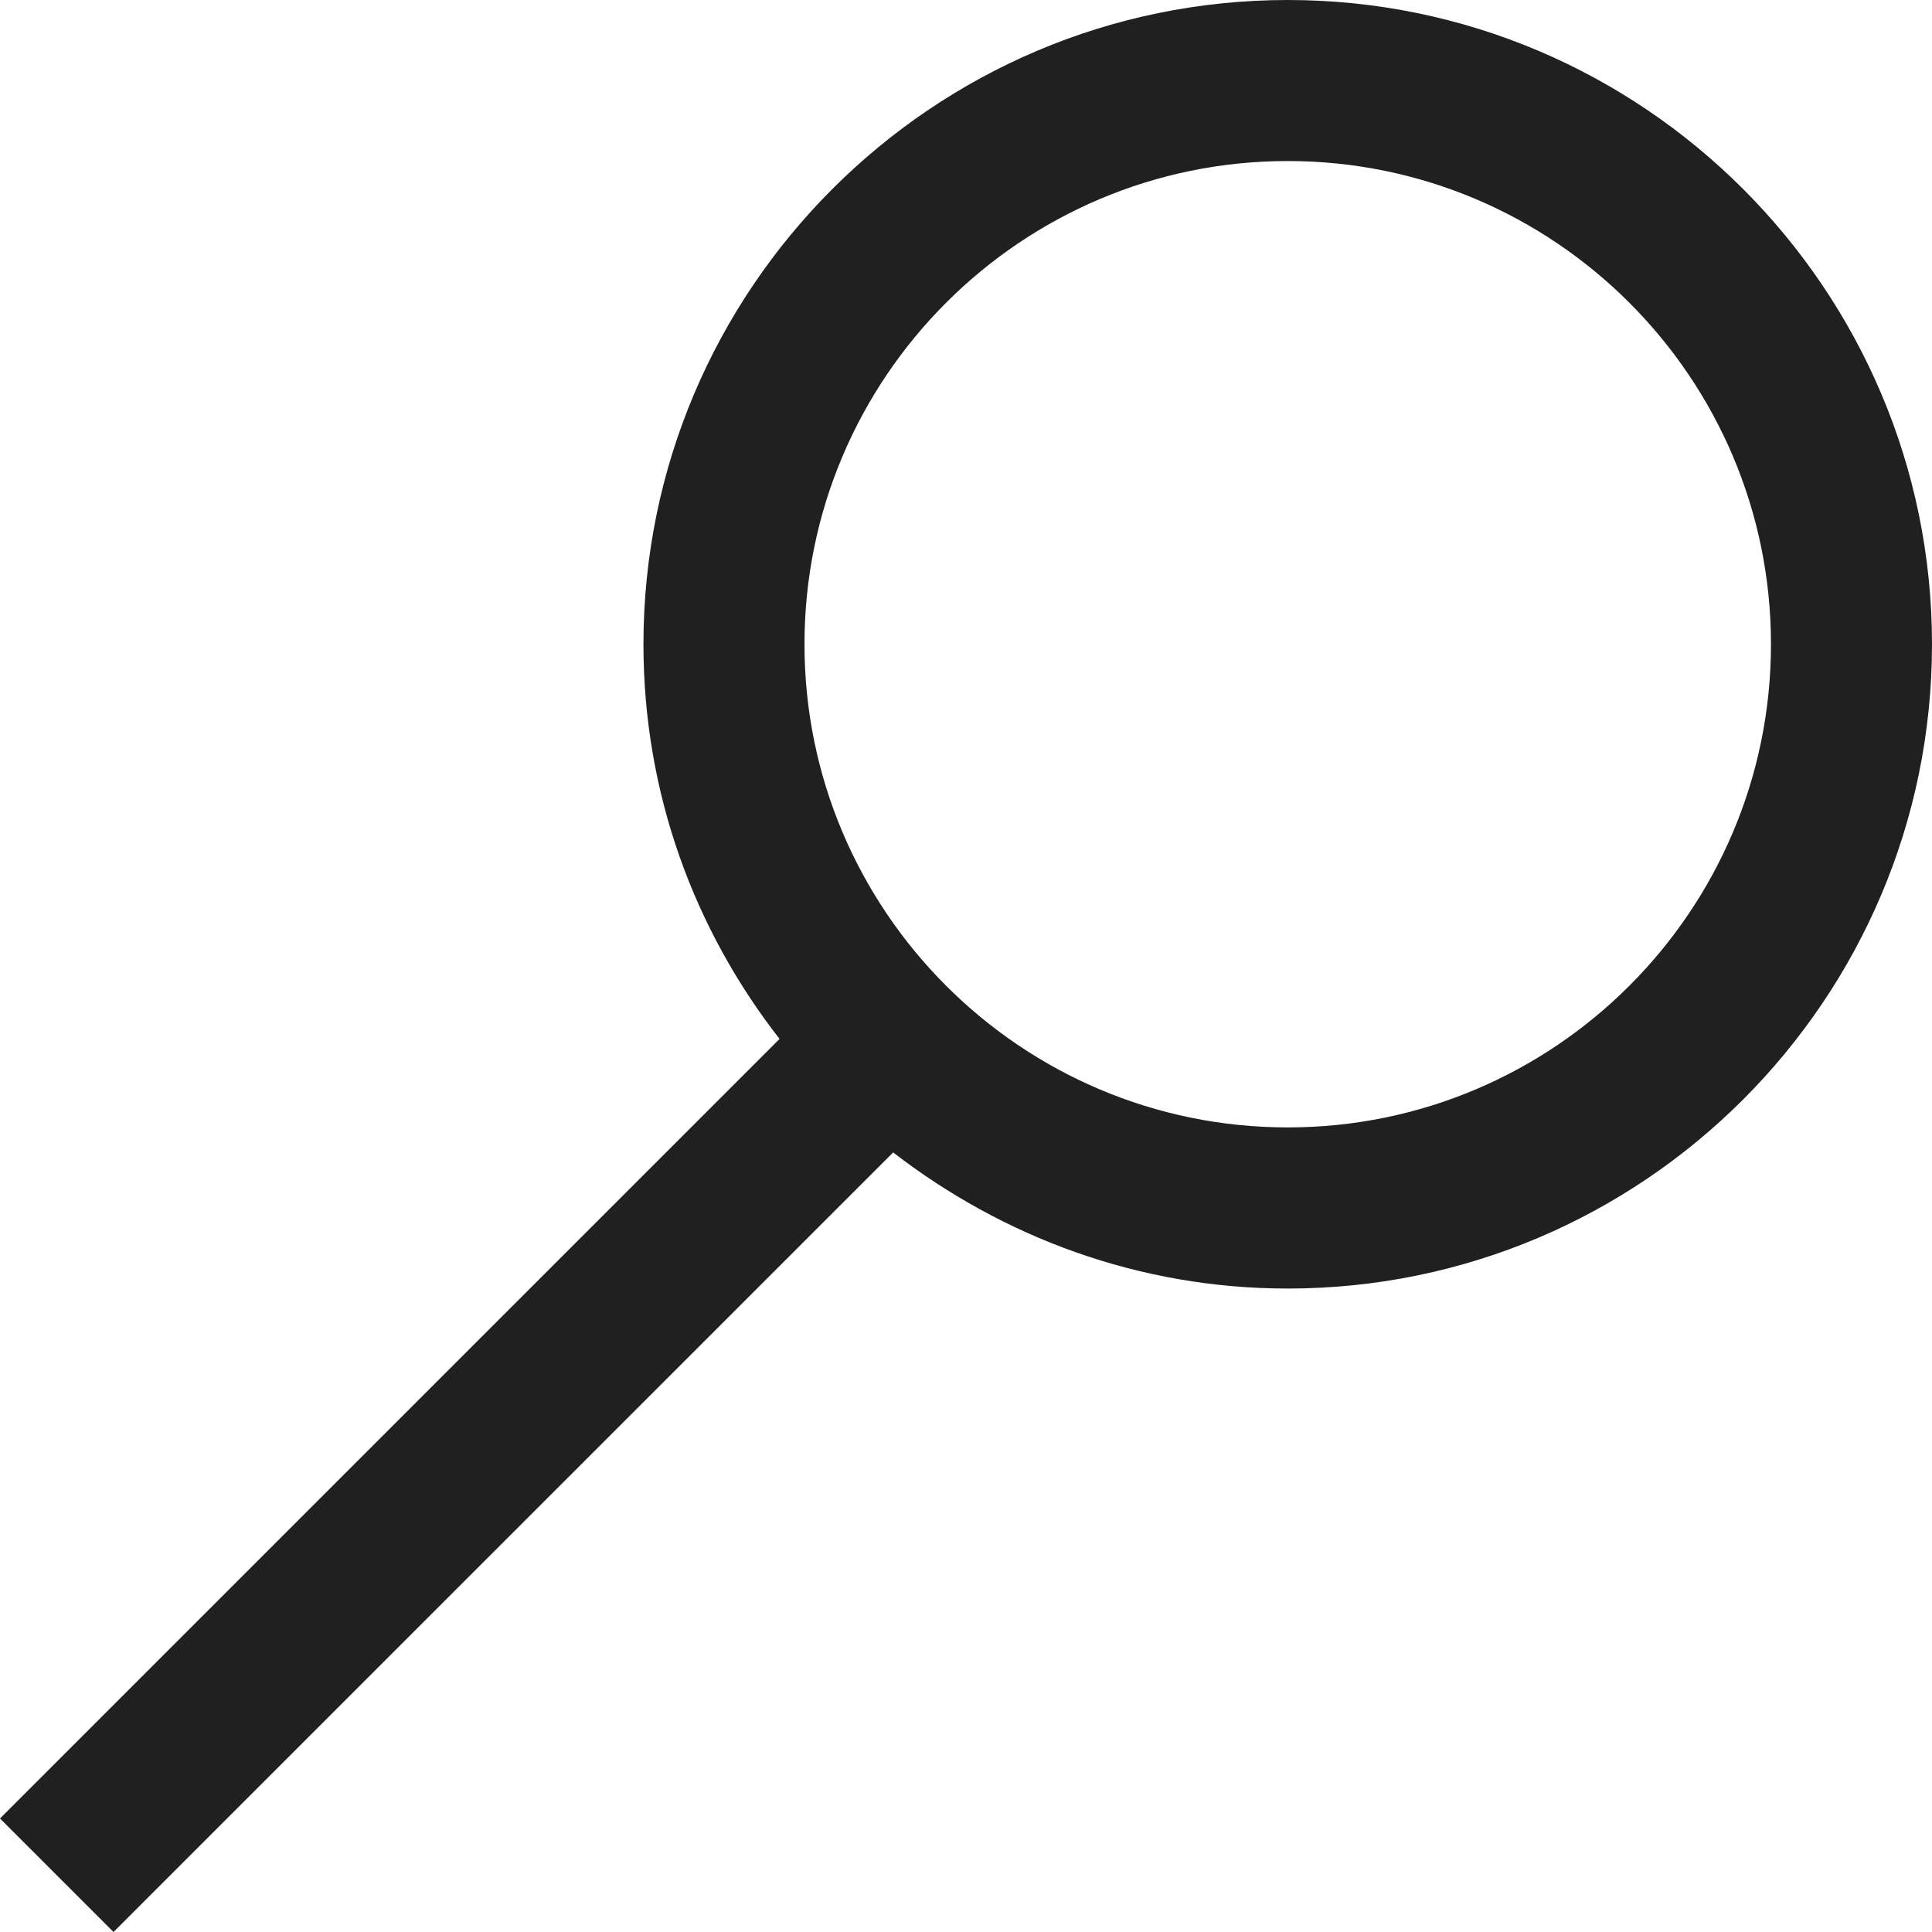
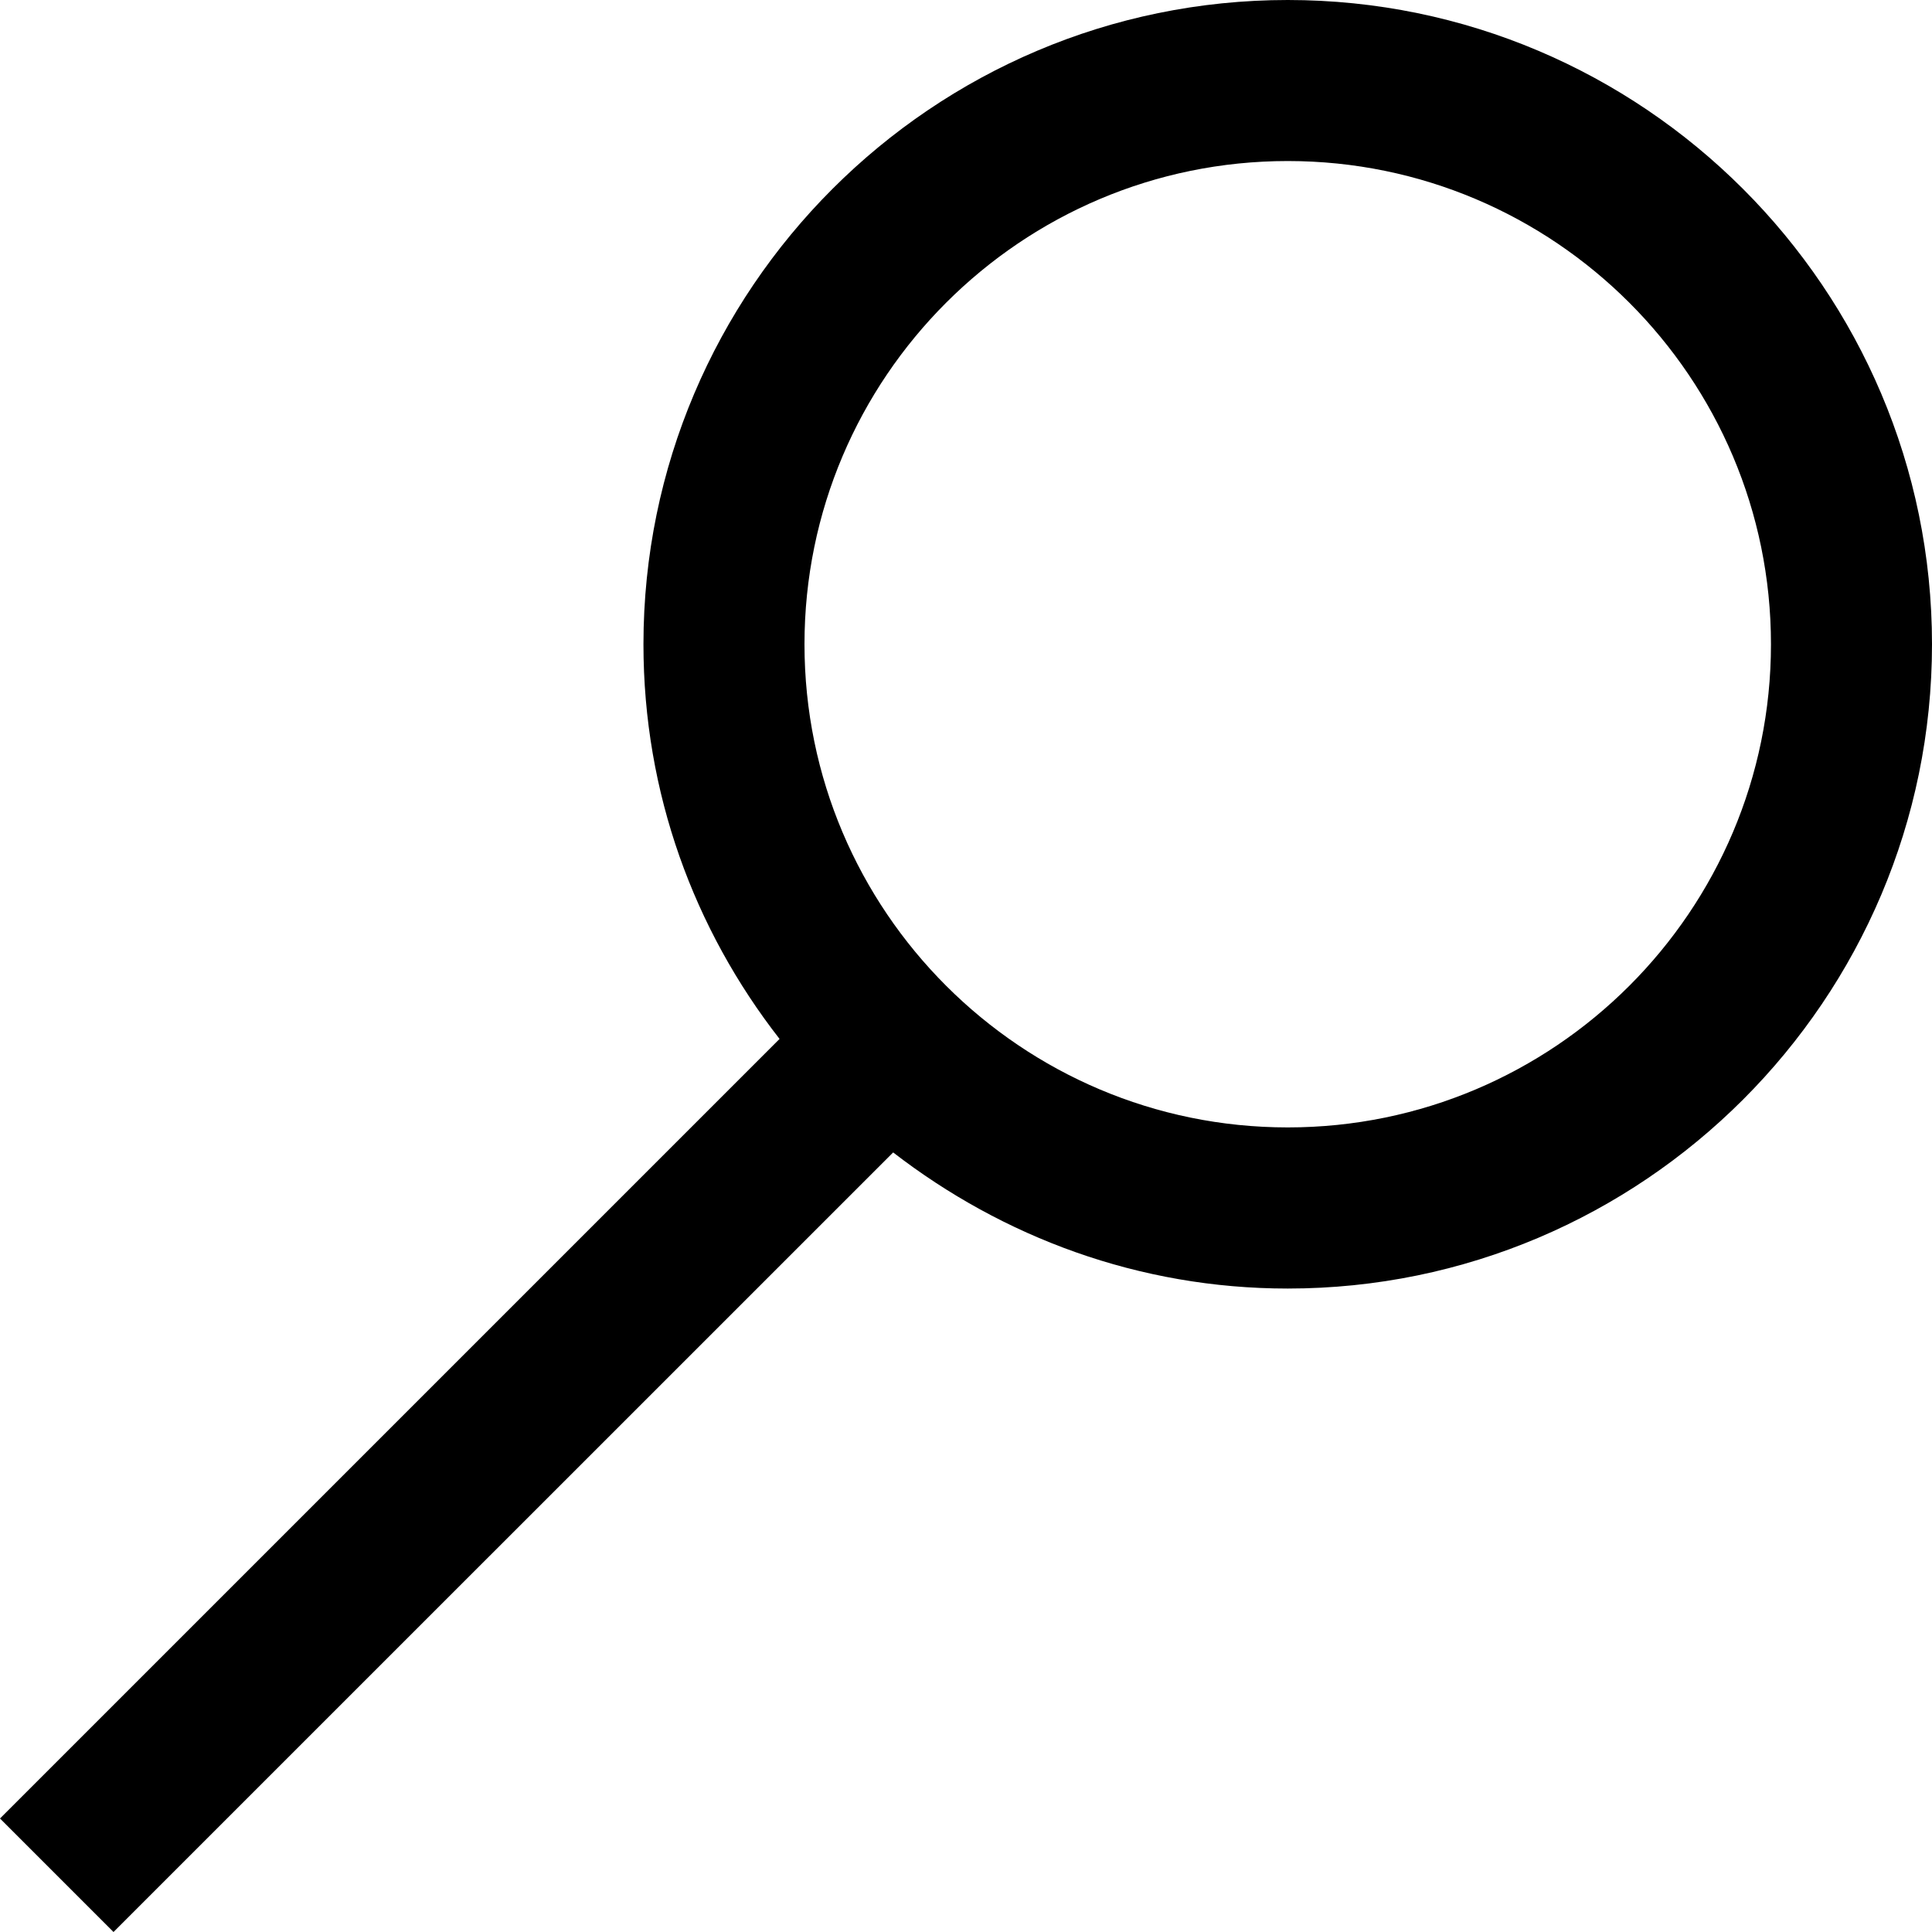
<svg xmlns="http://www.w3.org/2000/svg" width="20" height="20" viewBox="0 0 20 20" fill="none">
-   <path d="M13.331 0C9.654 0 6.661 2.993 6.661 6.669C6.661 8.212 7.186 9.621 8.07 10.755L0 18.825L1.175 20L9.246 11.93C10.379 12.805 11.788 13.339 13.331 13.339C17.007 13.339 20 10.346 20 6.669C20 2.993 17.007 0 13.331 0ZM13.331 11.671C10.571 11.671 8.328 9.429 8.328 6.669C8.328 3.91 10.571 1.667 13.331 1.667C16.09 1.667 18.333 3.91 18.333 6.669C18.333 9.429 16.09 11.671 13.331 11.671Z" fill="#202020" />
+   <path d="M13.331 0C9.654 0 6.661 2.993 6.661 6.669C6.661 8.212 7.186 9.621 8.07 10.755L0 18.825L1.175 20L9.246 11.93C10.379 12.805 11.788 13.339 13.331 13.339C17.007 13.339 20 10.346 20 6.669C20 2.993 17.007 0 13.331 0ZM13.331 11.671C10.571 11.671 8.328 9.429 8.328 6.669C8.328 3.91 10.571 1.667 13.331 1.667C16.09 1.667 18.333 3.91 18.333 6.669C18.333 9.429 16.09 11.671 13.331 11.671Z" fill="currentColor" />
</svg>
